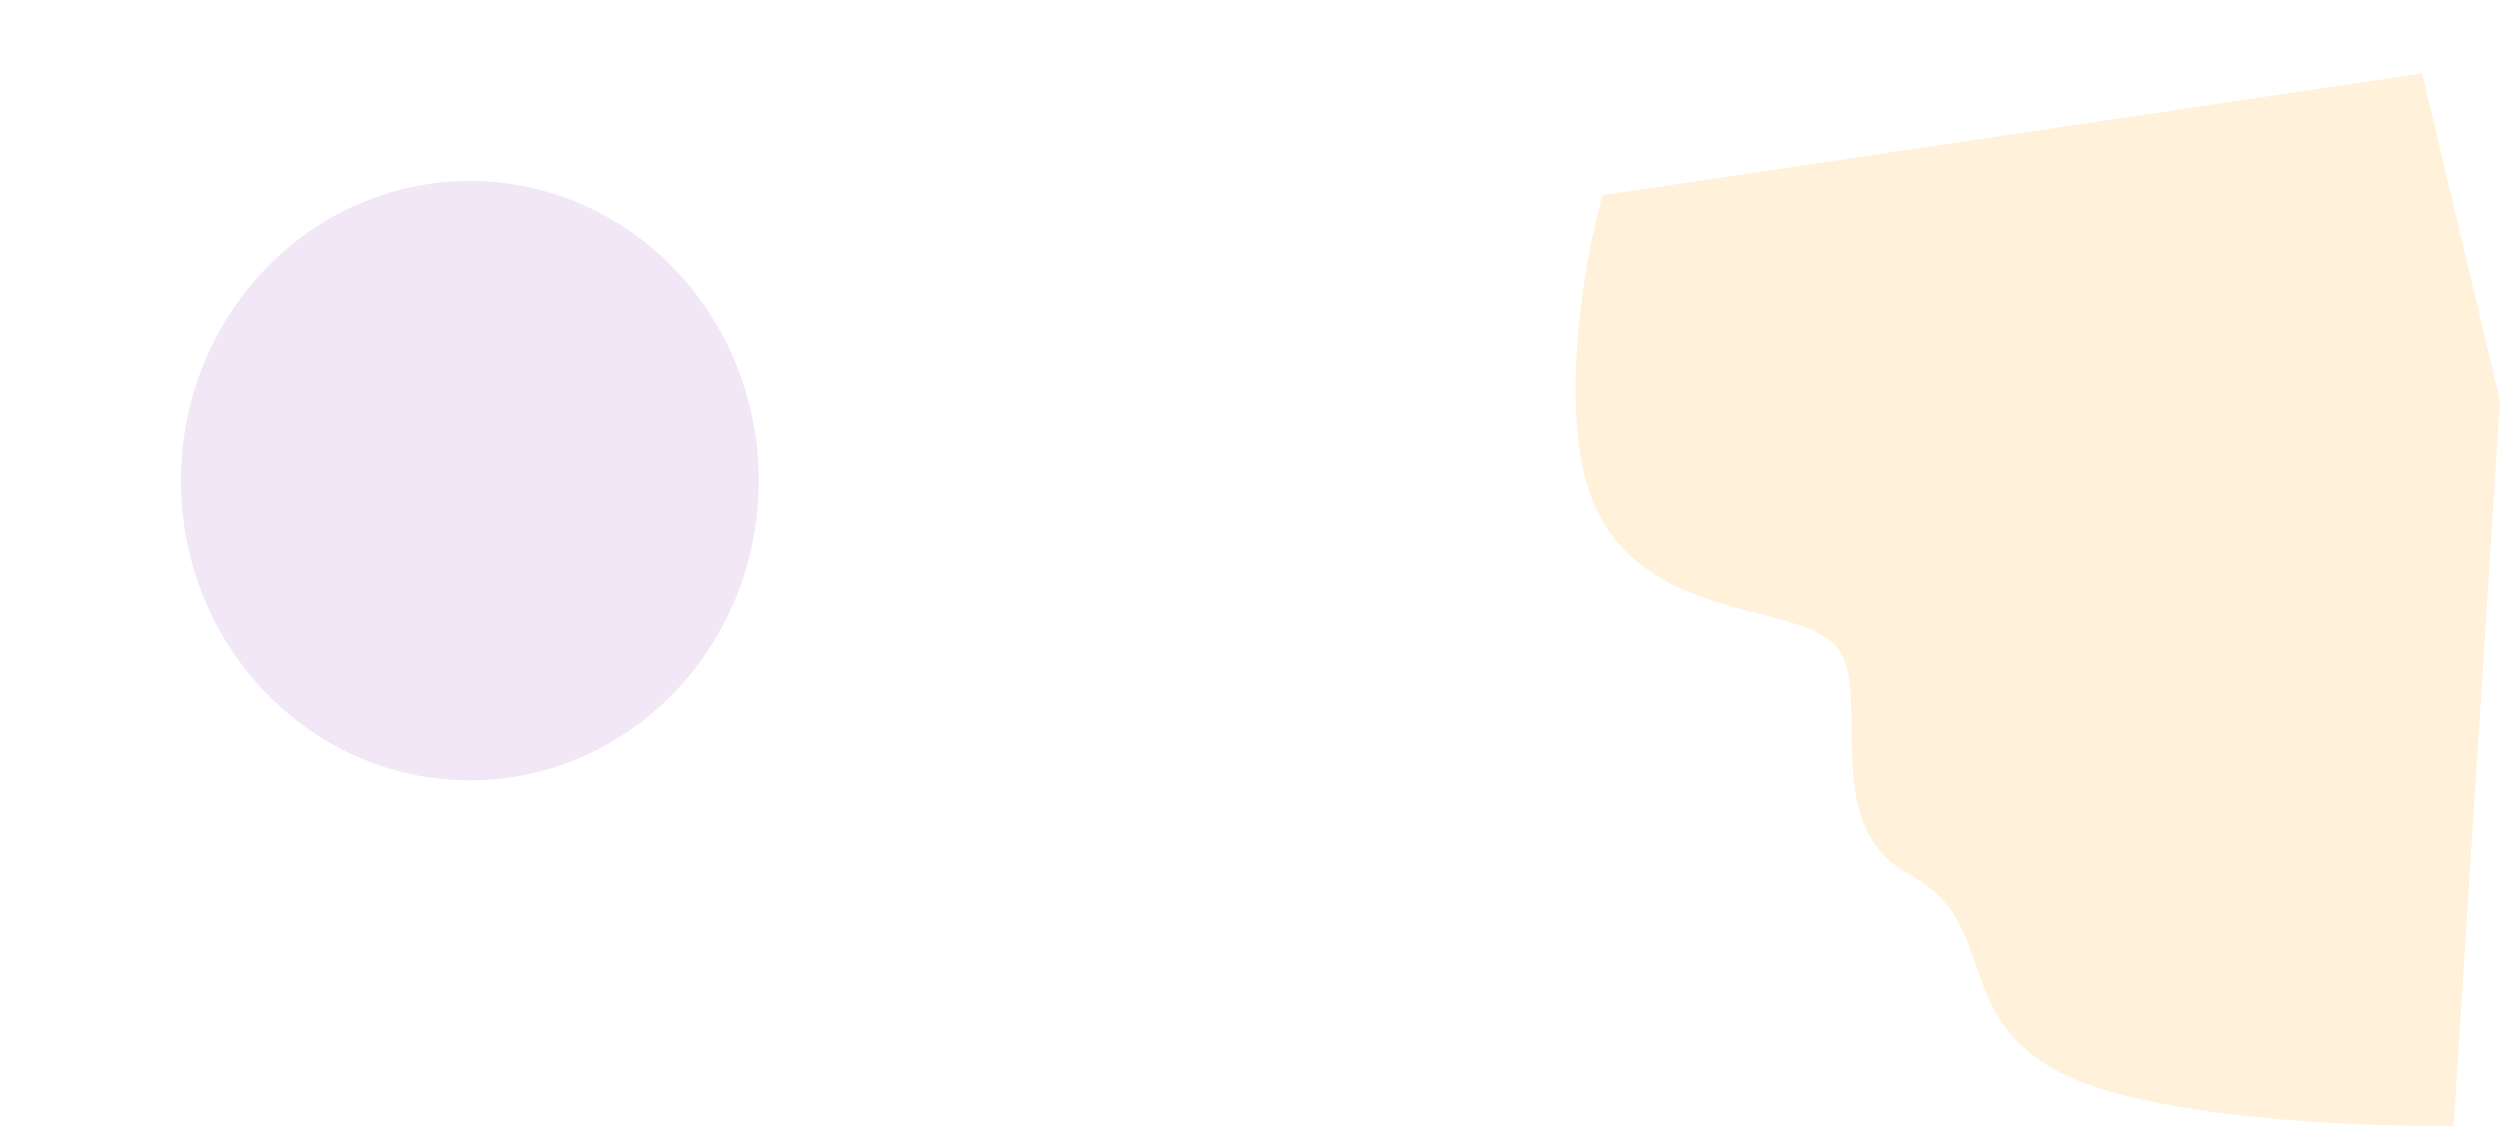
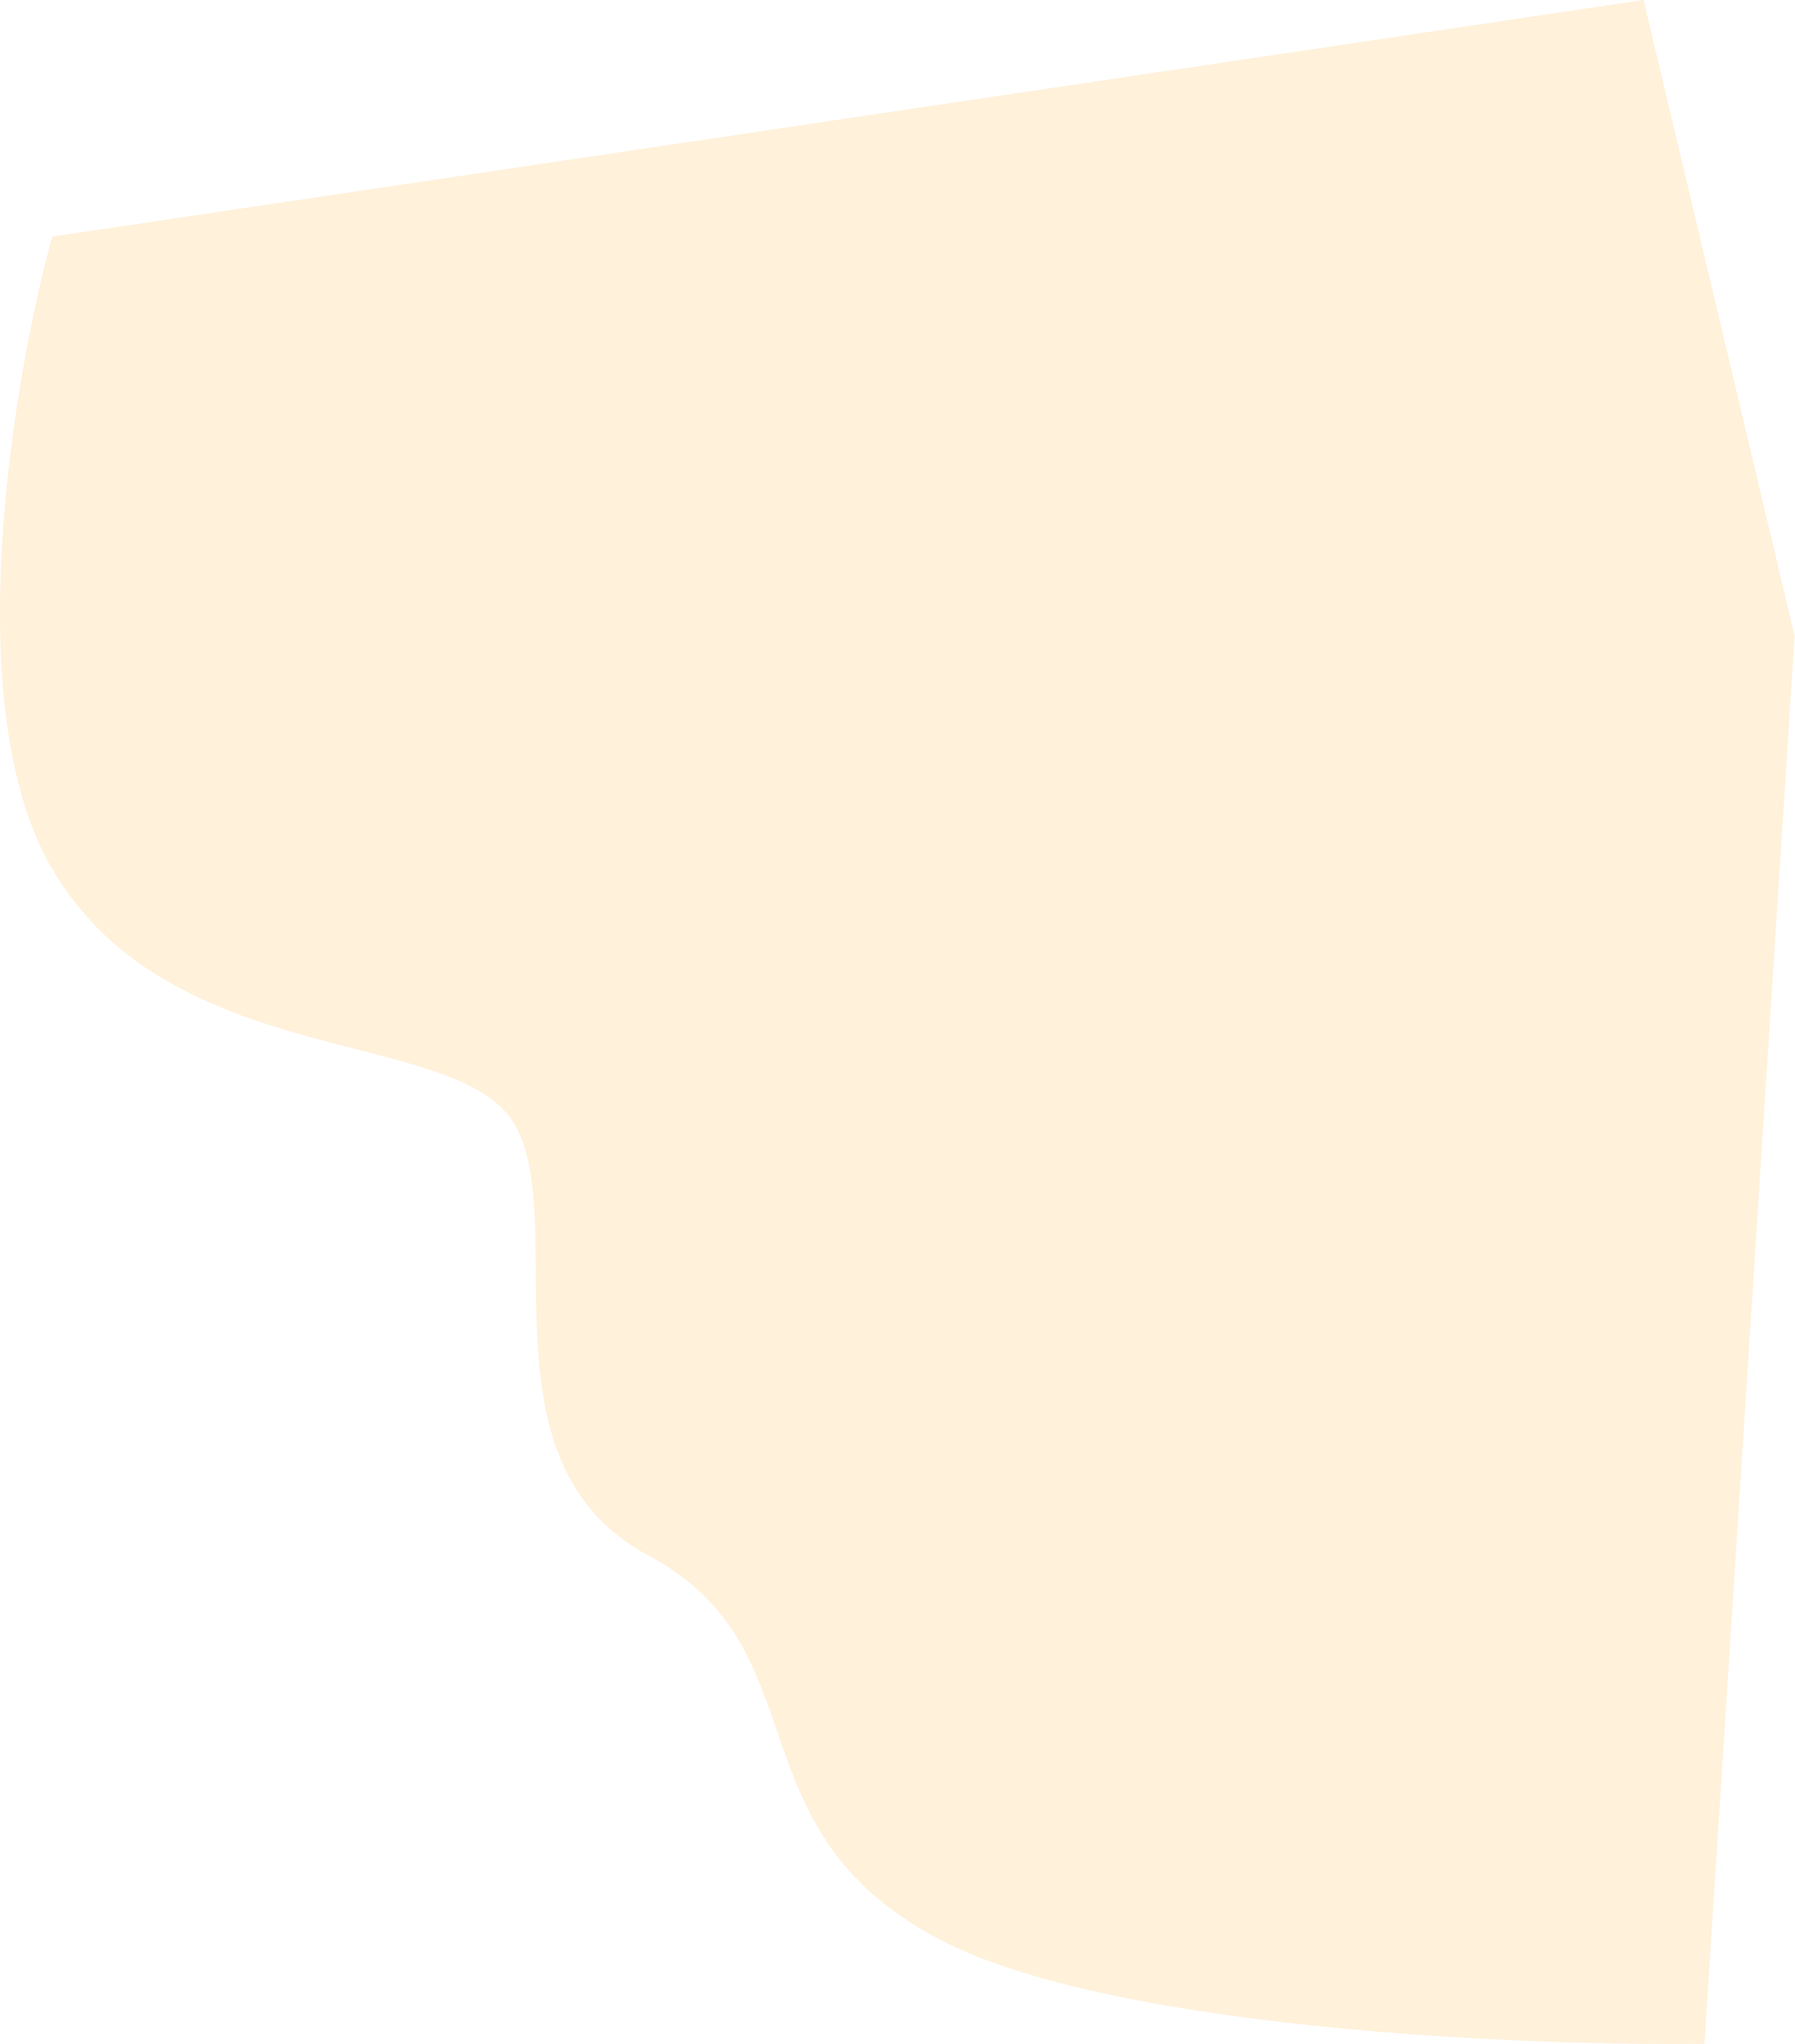
- <svg xmlns="http://www.w3.org/2000/svg" width="2072.307" height="933.42" viewBox="0 0 2072.307 933.42">
-   <g transform="translate(570 209.836)">
-     <ellipse cx="239.472" cy="248.432" rx="239.472" ry="248.432" transform="translate(-420 -59.836)" fill="#d5aee4" opacity="0.3" />
-     <path d="M22.307,101c-16.833,61.333-40.4,201.2,0,270,50.5,86,170.5,67.5,196.5,107.5s-17,145.5,58,185.5,34,116.5,124.5,164c72.4,38,247.833,45.5,326.5,44.5l38.5-601L701.807,0Z" transform="translate(736 -149)" fill="#fff1da" />
-   </g>
+ <svg xmlns="http://www.w3.org/2000/svg" width="766.307" height="872.584" viewBox="0 0 766.307 872.584">
+   <path d="M22.307,101c-16.833,61.333-40.4,201.2,0,270,50.5,86,170.5,67.5,196.5,107.5s-17,145.5,58,185.5,34,116.5,124.5,164c72.4,38,247.833,45.5,326.5,44.5l38.5-601L701.807,0Z" fill="#fff1da" />
</svg>
